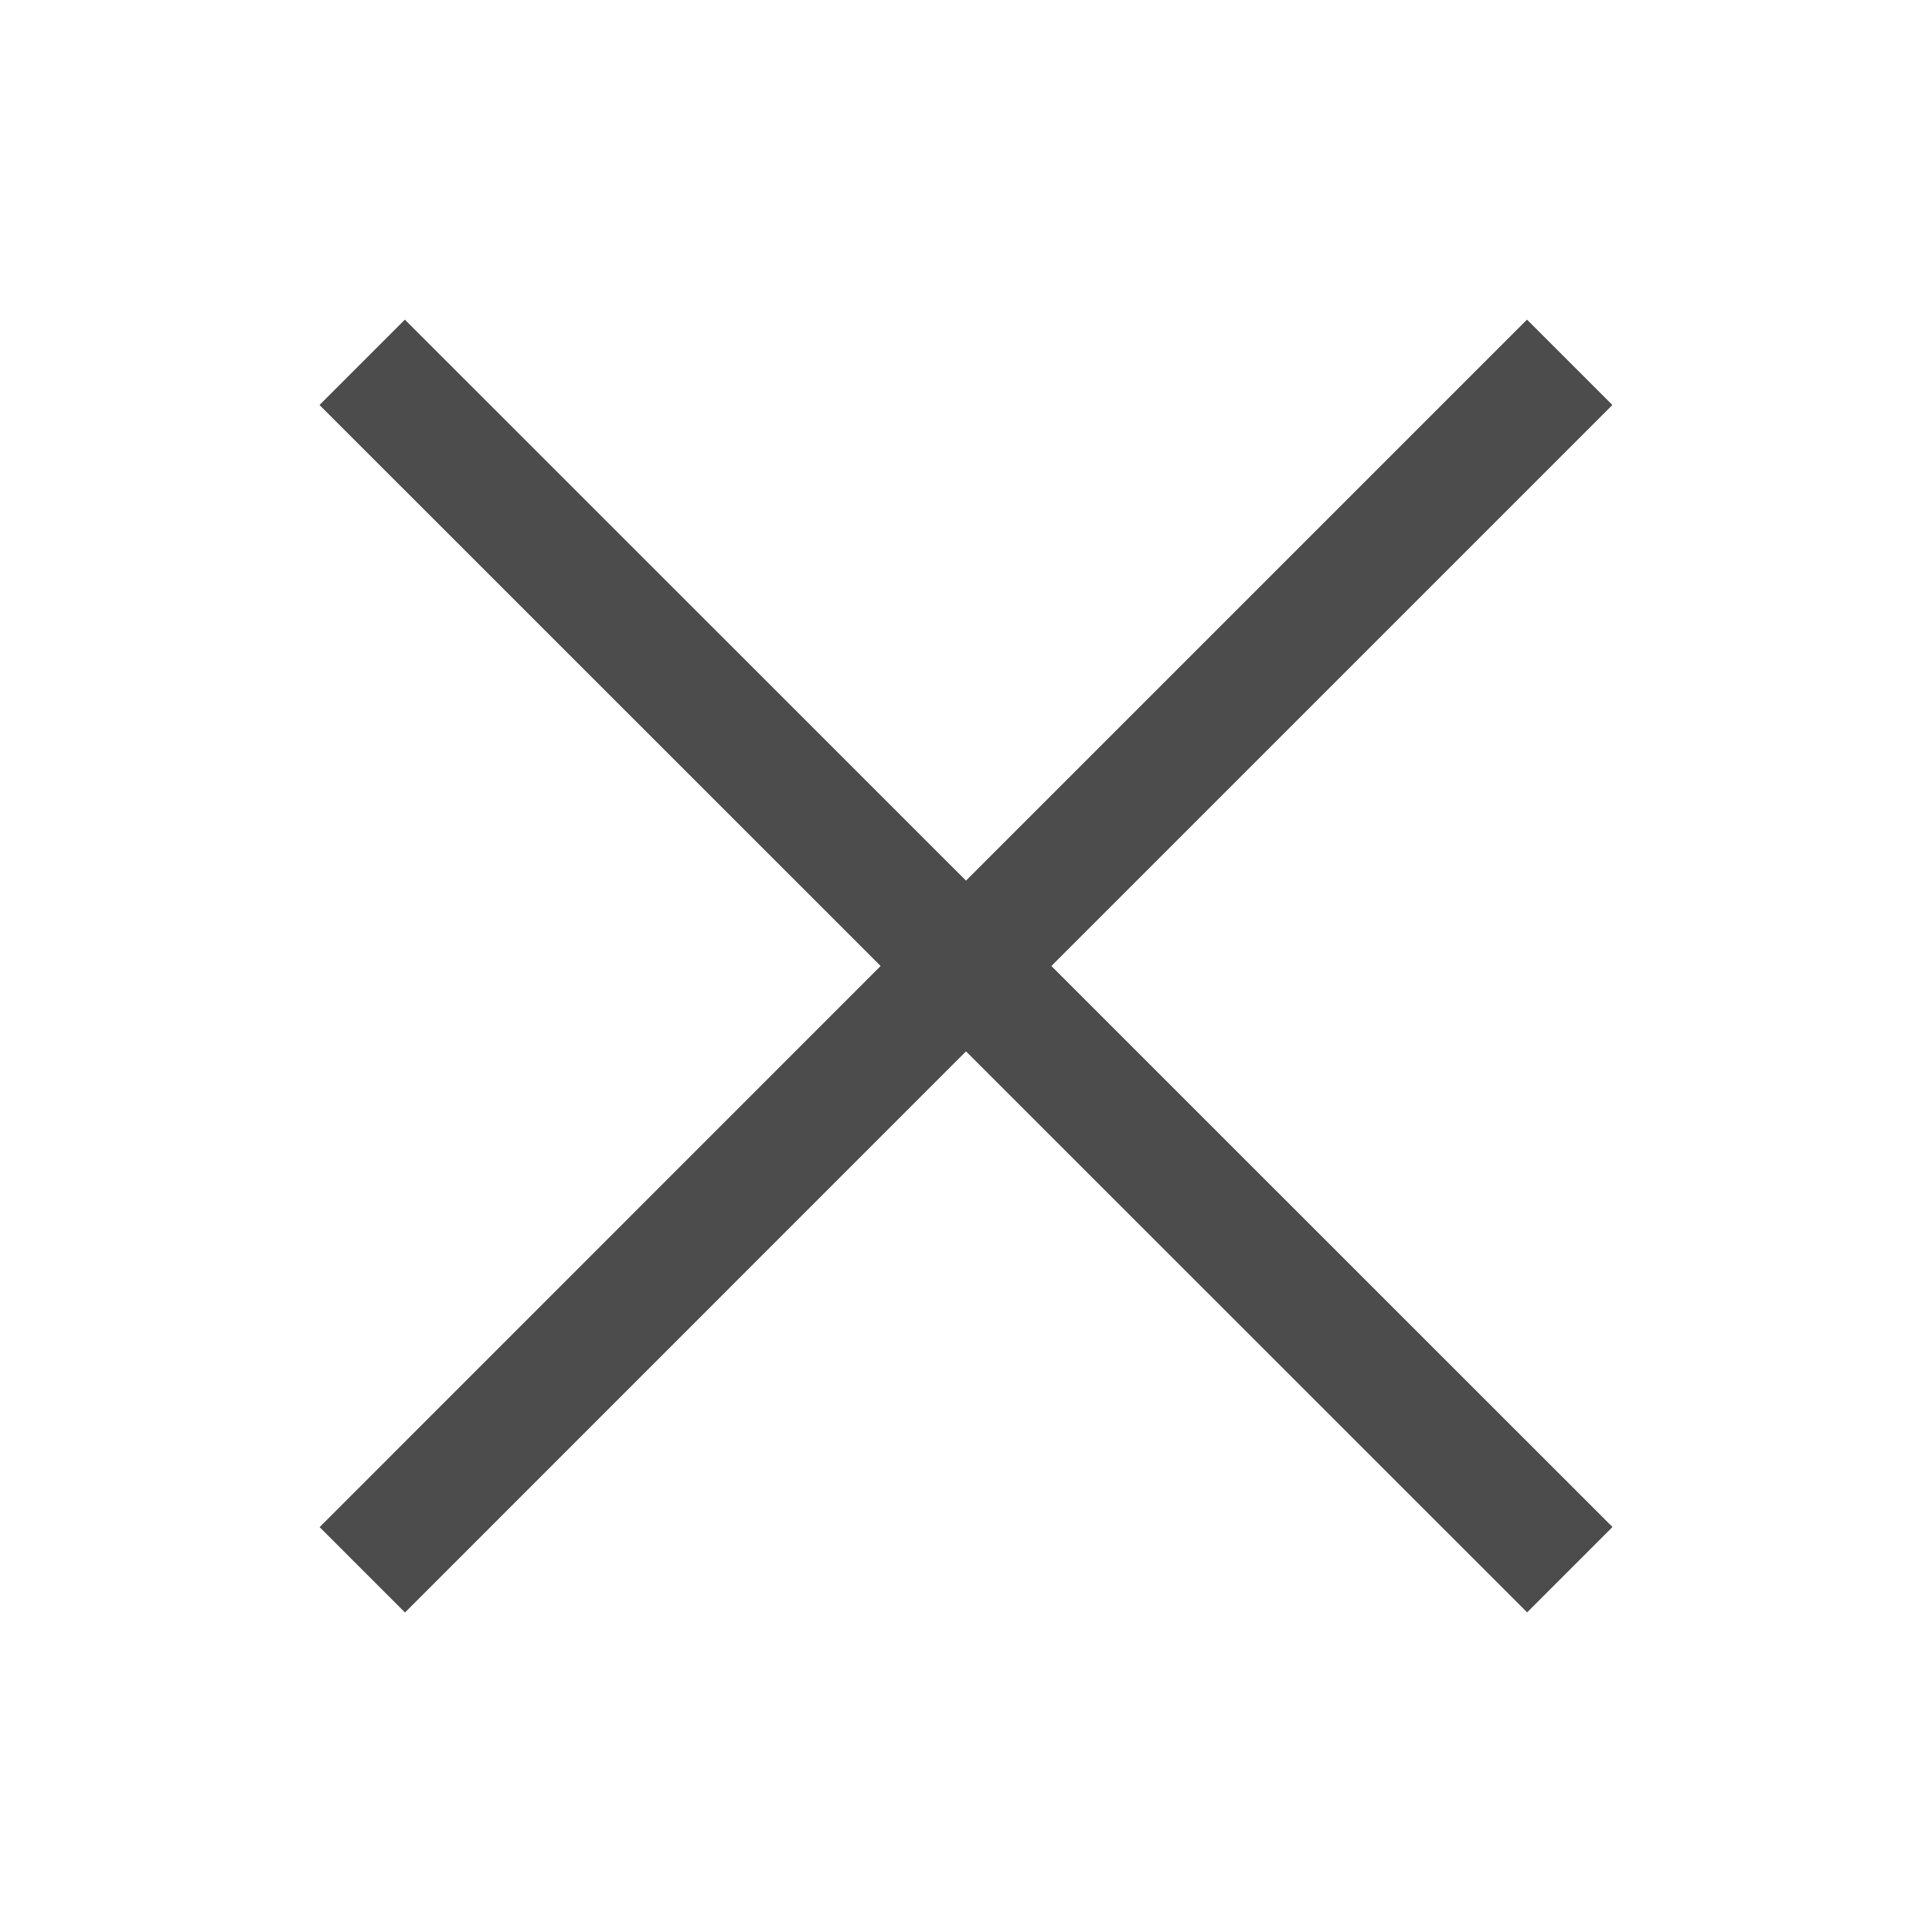
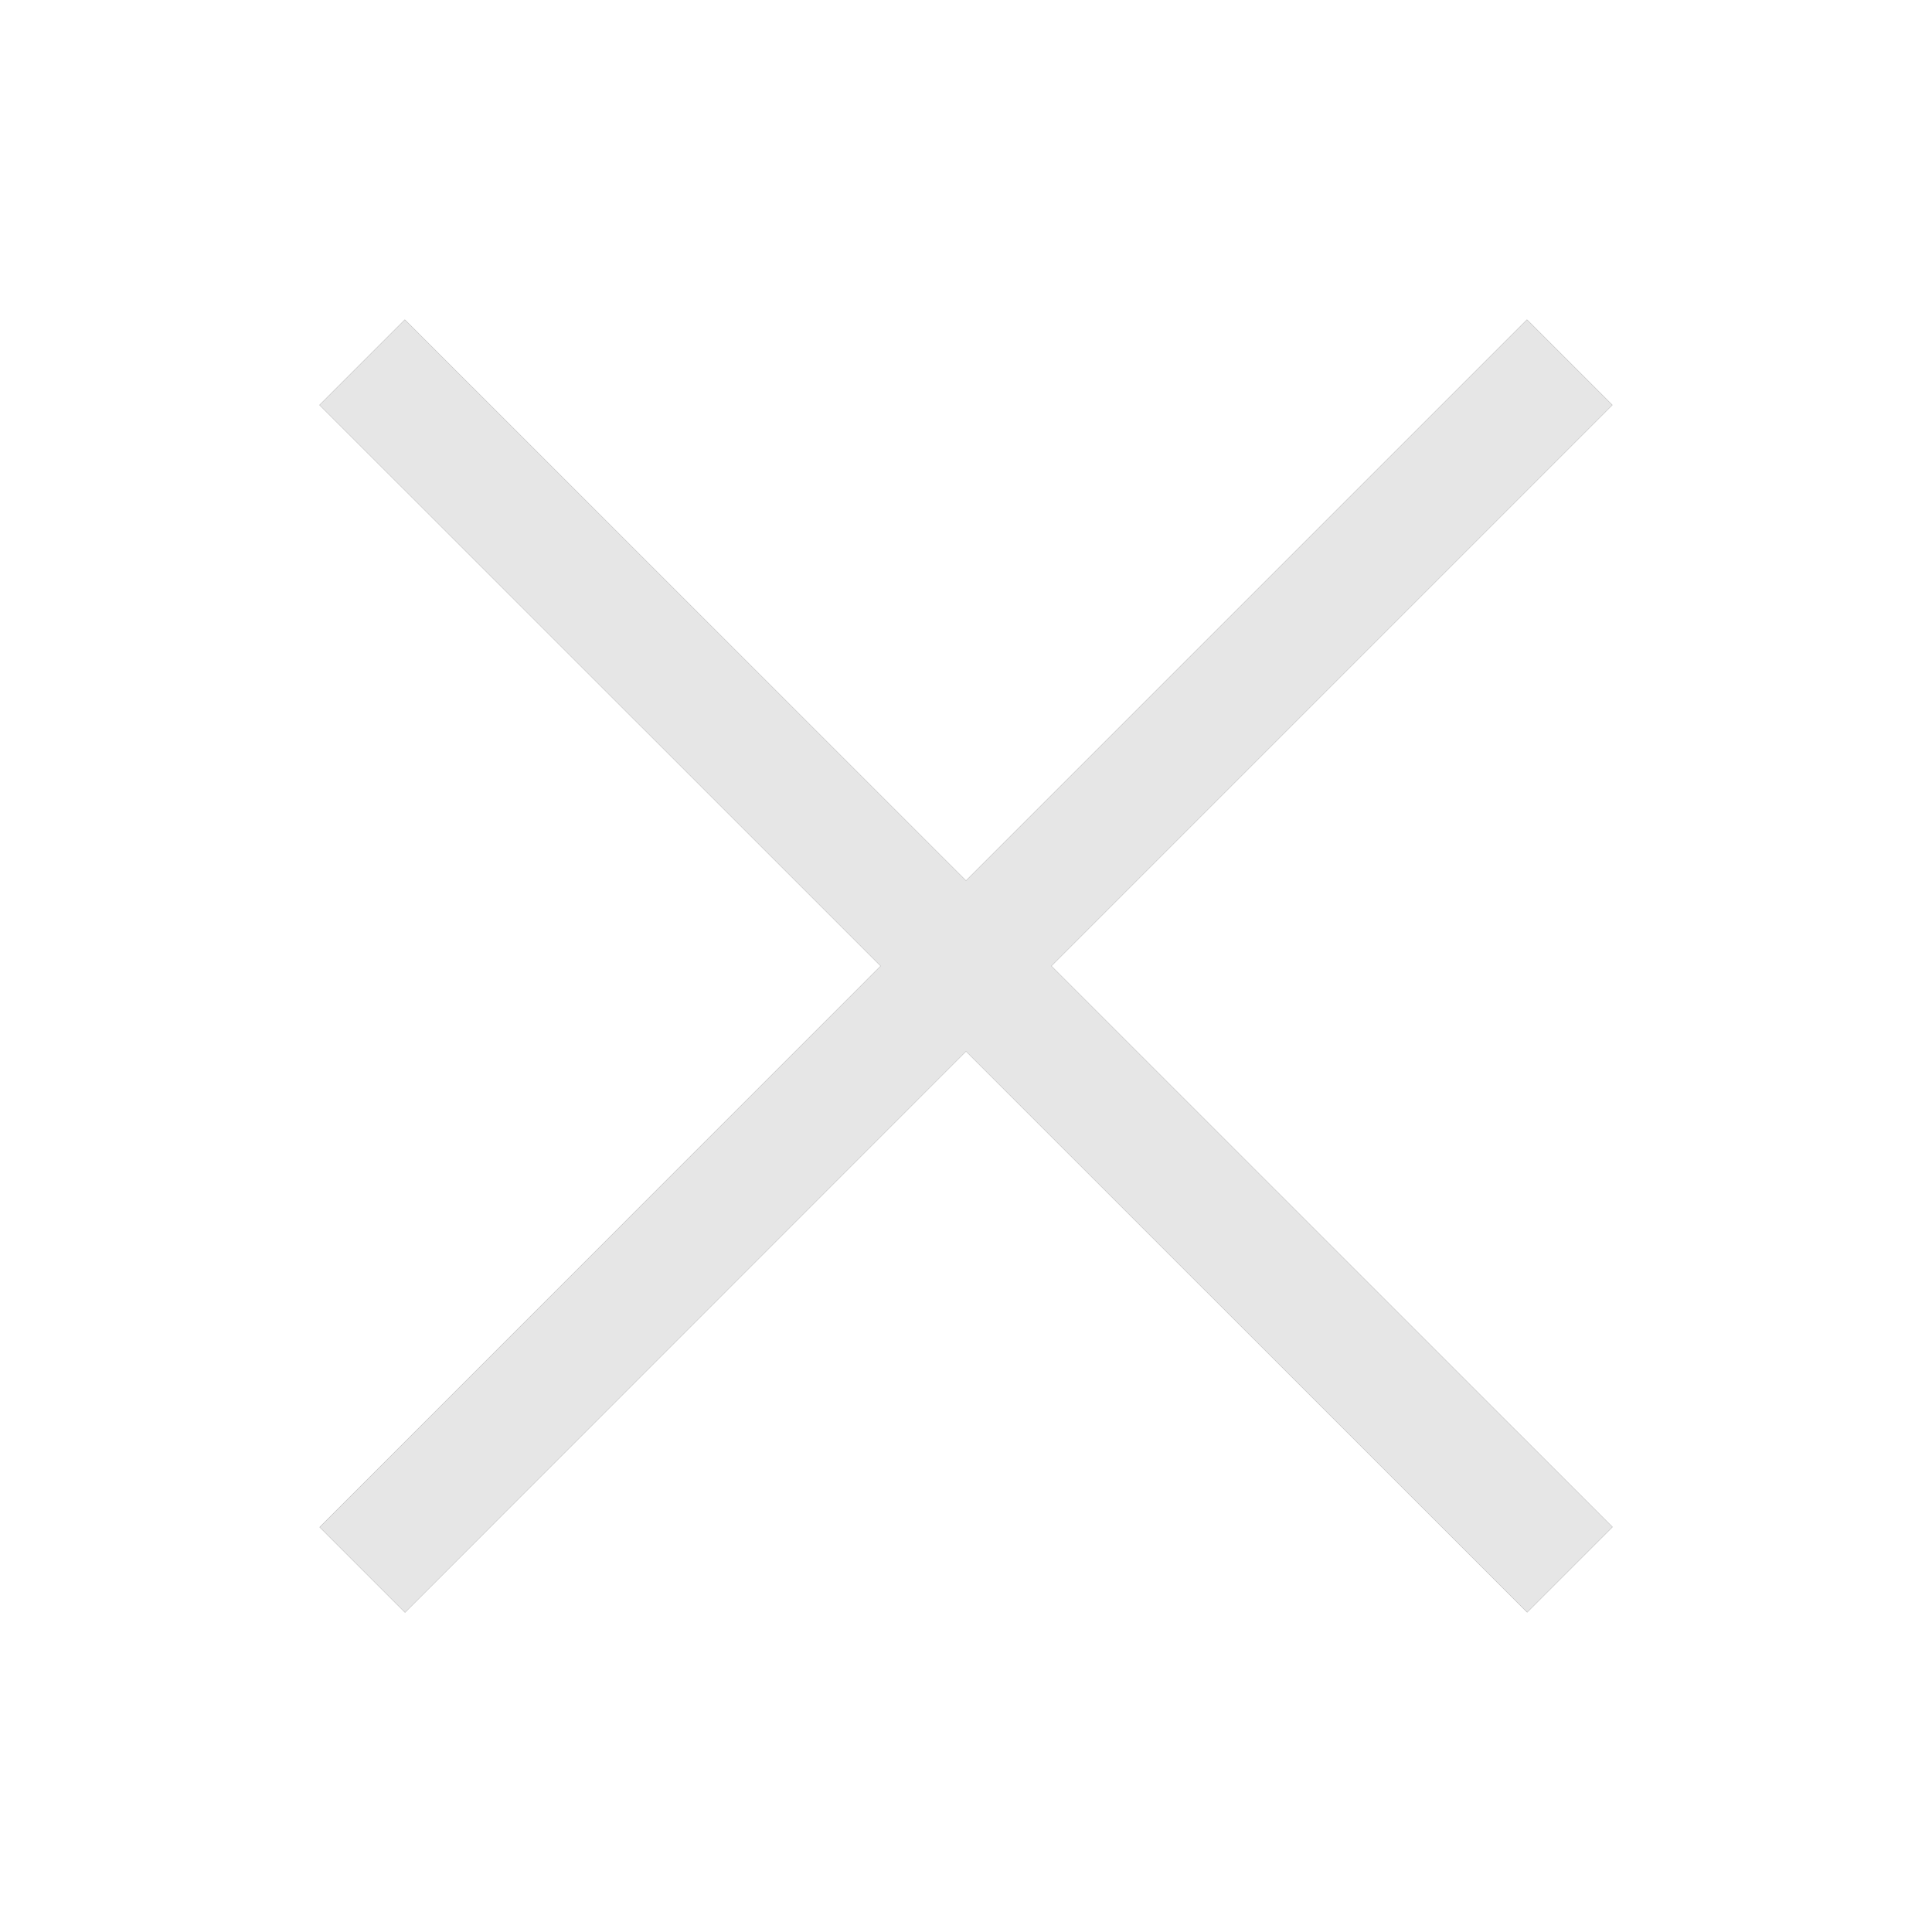
- <svg xmlns="http://www.w3.org/2000/svg" width="16" height="16" viewBox="0 0 16 16">
+ <svg xmlns="http://www.w3.org/2000/svg" xmlns:xlink="http://www.w3.org/1999/xlink" width="16" height="16" viewBox="0 0 16 16">
  <style>
-     path {
+     .icon:not(:target) {
+       display: none;
+     }
+     #standard {
      fill: #4c4c4c;
    }
+     #inverted {
+       fill: #E6E6E6;
+     }
  </style>
-   <path id="close" d="M13.354,12.646l-0.707.707L8,8.707,3.354,13.354l-0.707-.707L7.293,8,2.646,3.354l0.707-.707L8,7.293l4.646-4.646,0.707,0.707L8.707,8Z" />
+   <defs>
+     <path id="close" d="M13.354,12.646l-0.707.707L8,8.707,3.354,13.354l-0.707-.707L7.293,8,2.646,3.354l0.707-.707L8,7.293l4.646-4.646,0.707,0.707L8.707,8Z" />
+   </defs>
+   <use id="standard" class="icon" xlink:href="#close" />
+   <use id="inverted" class="icon" xlink:href="#close" />
</svg>
